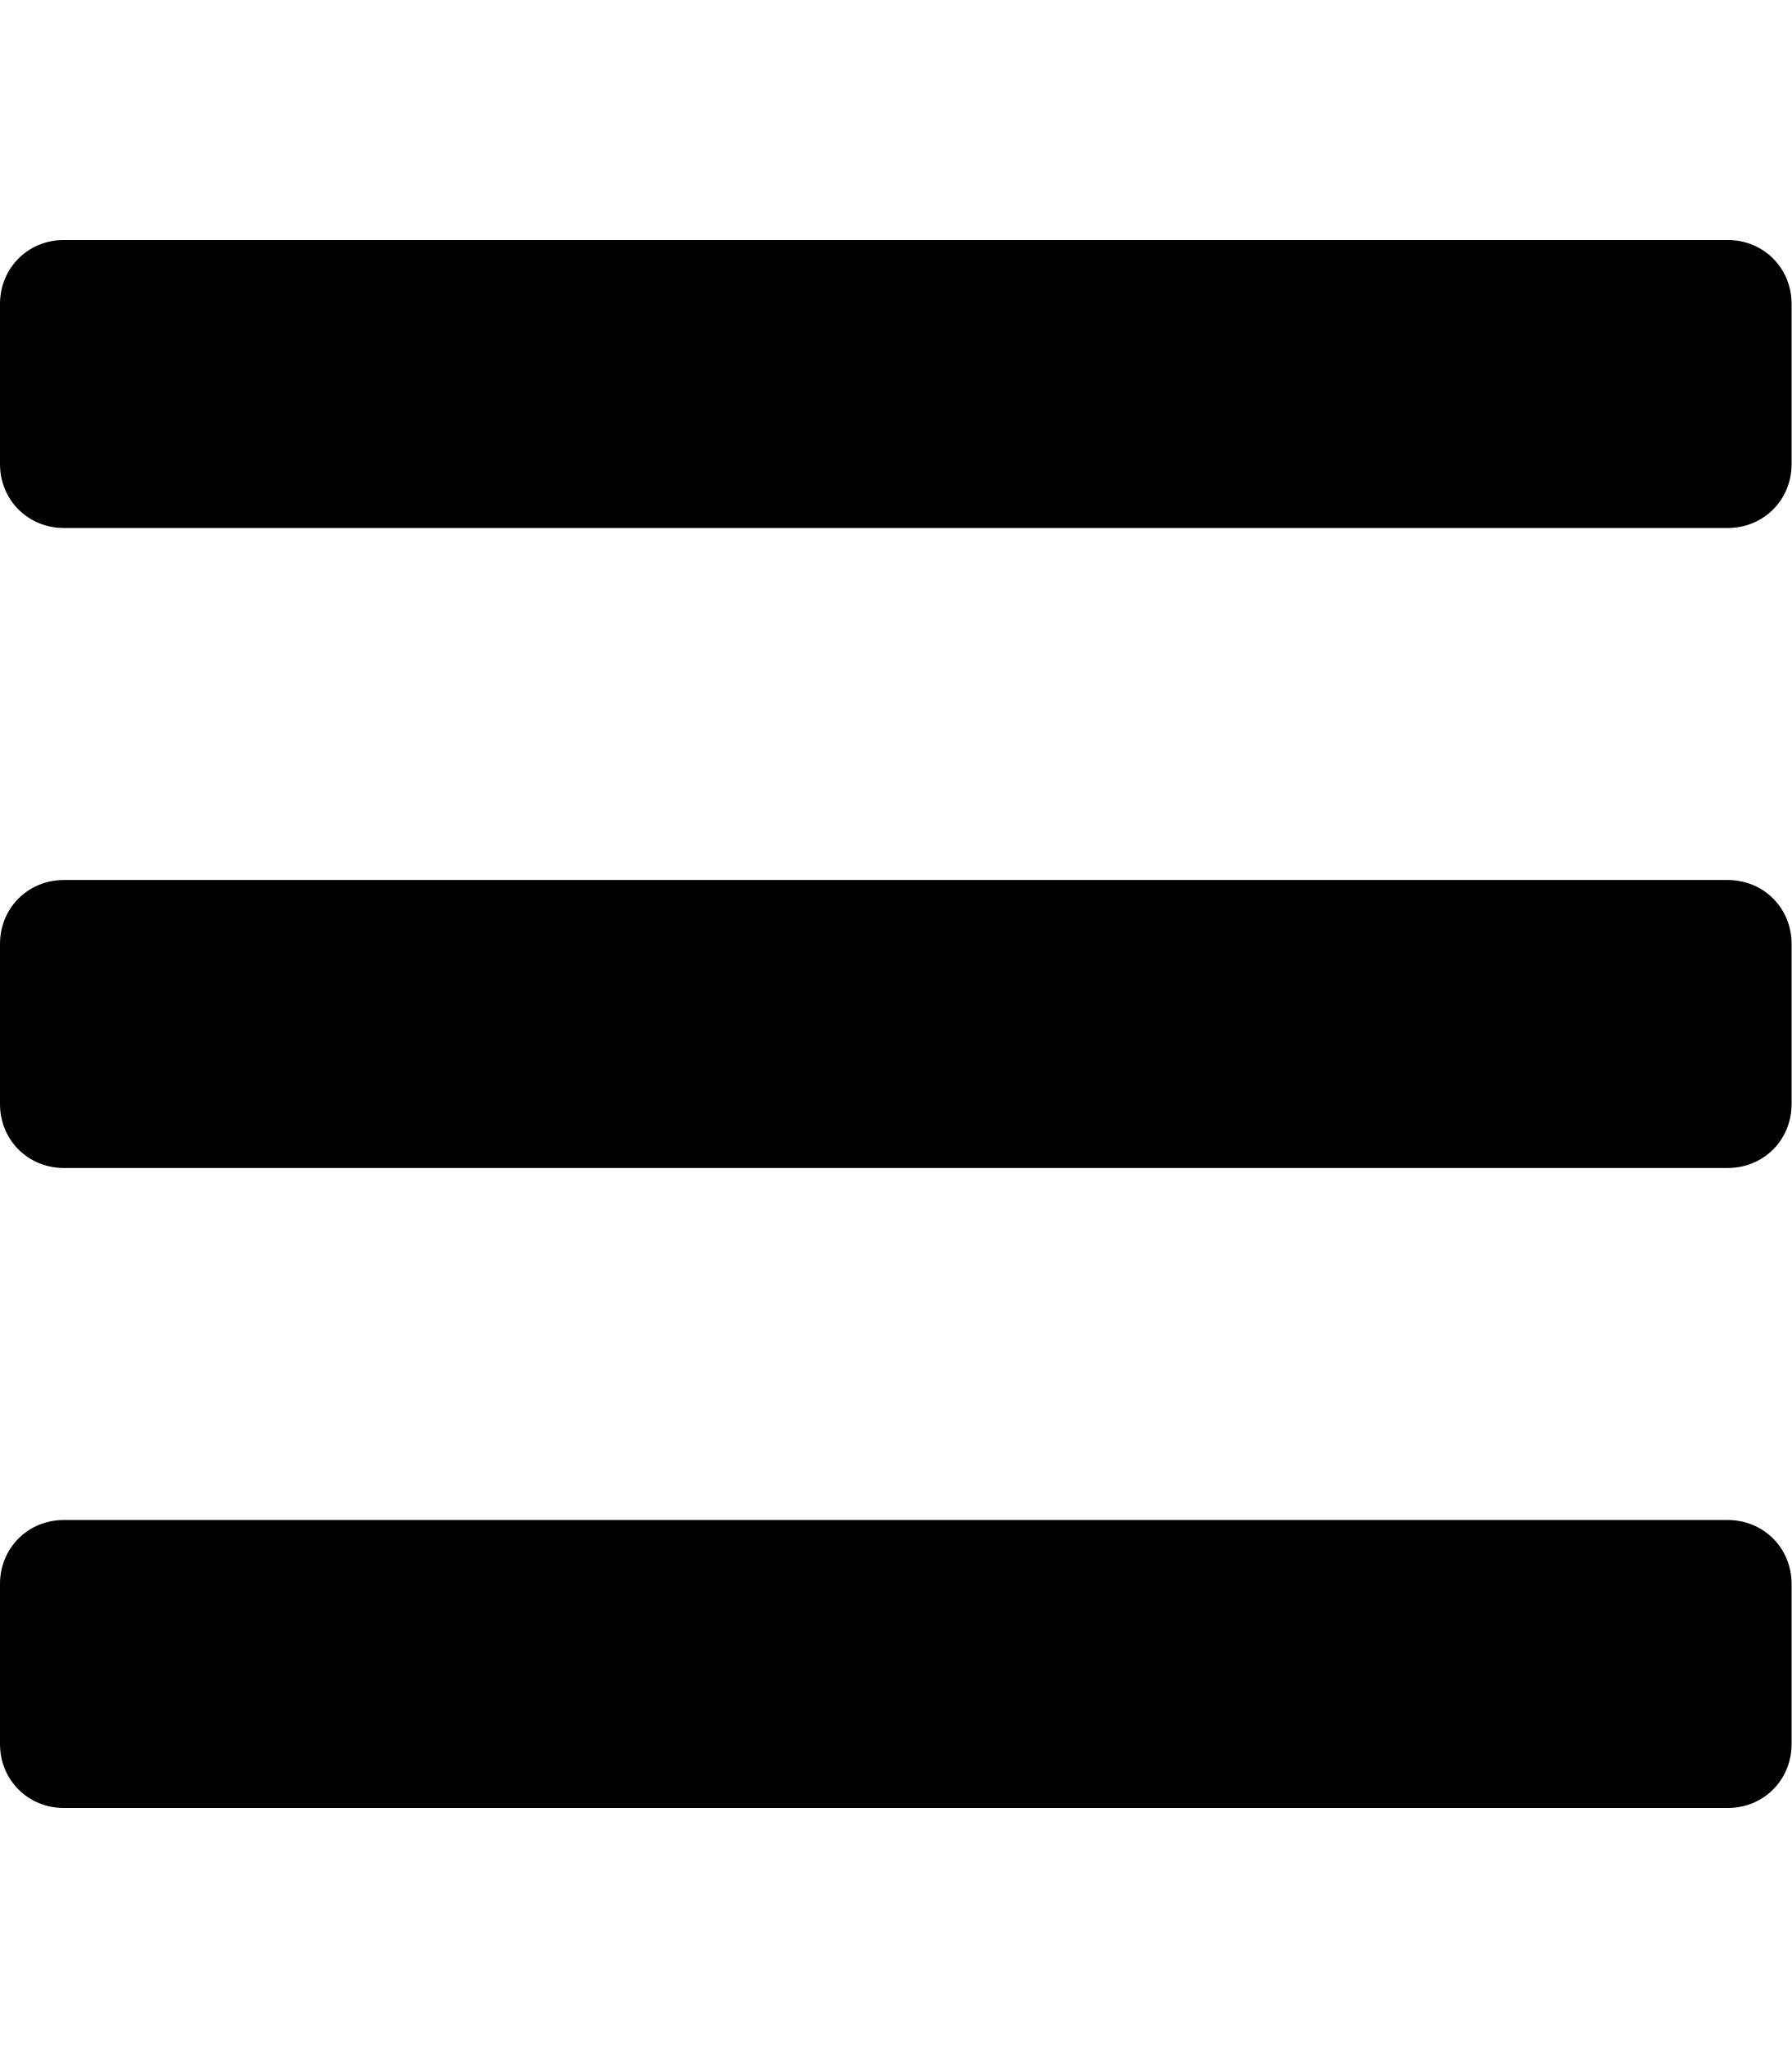
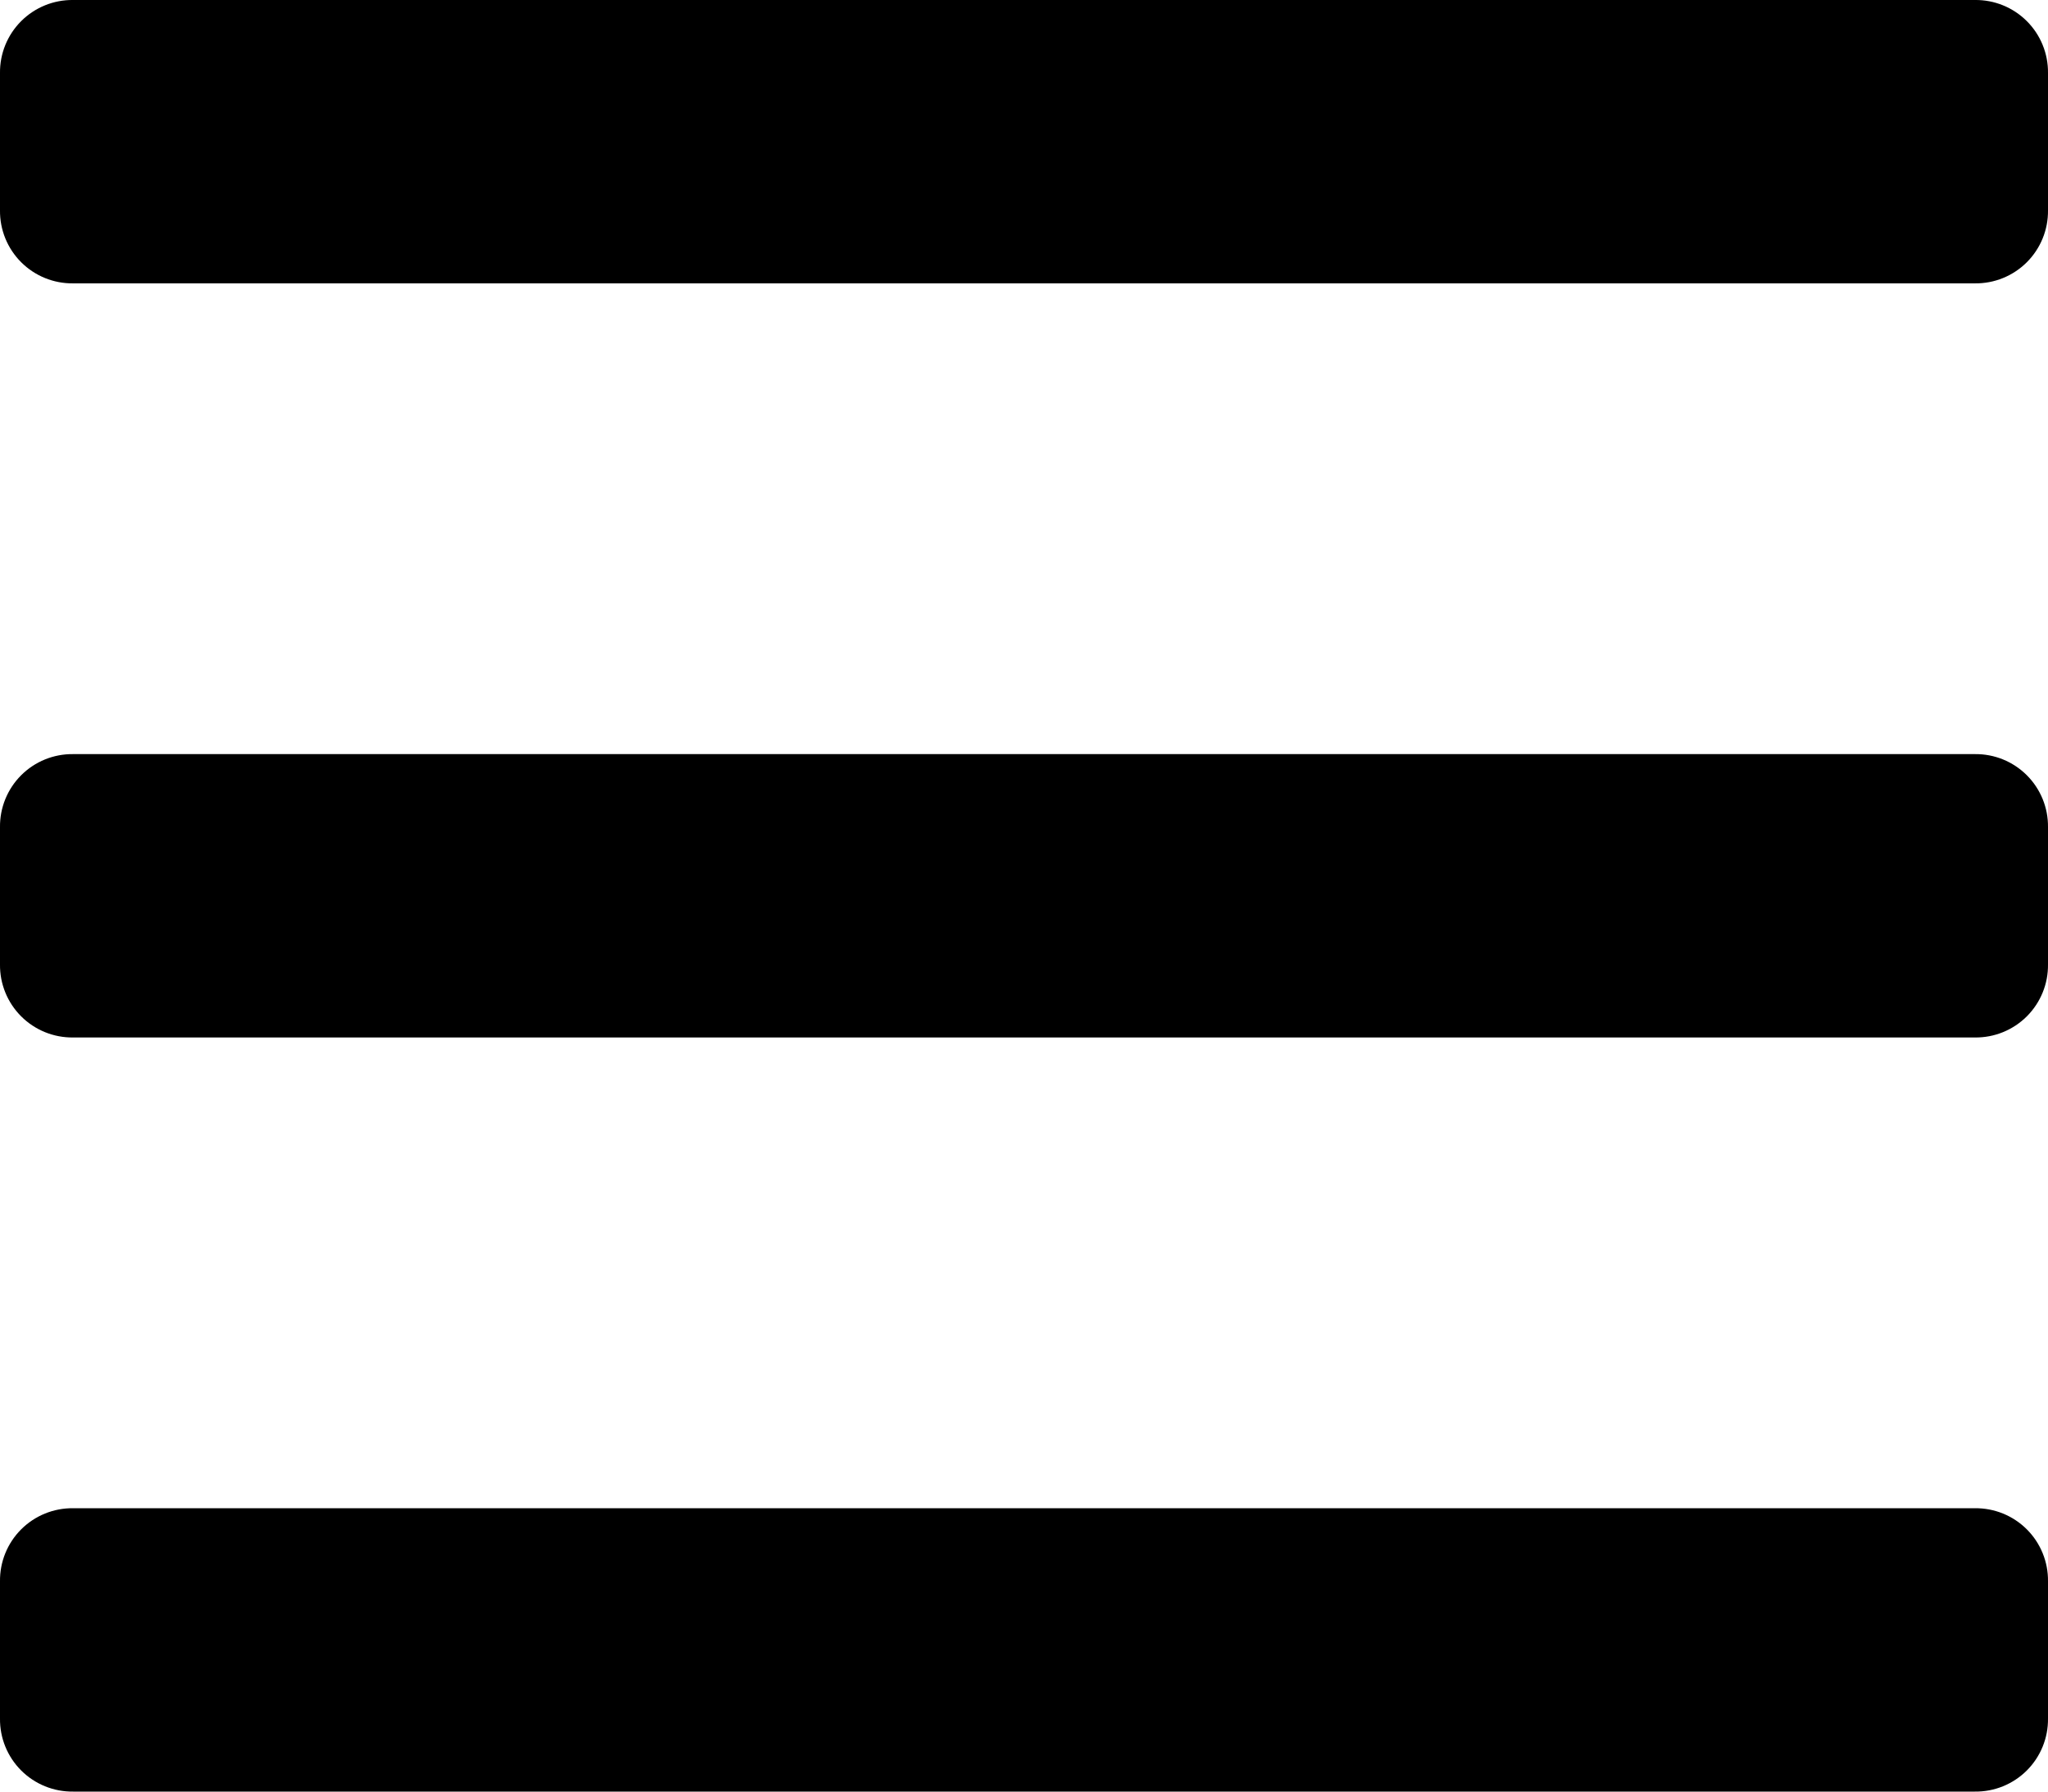
- <svg viewBox="0 0 448 512" className="hamburger">
-   <path d="M16 132h416c9 0 16-7 16-16V76c0-9-7-16-16-16H16C7 60 0 67 0 76v40c0 9 7 16 16 16z     m0 160h416c9 0 16-7 16-16v-40c0-9-7-16-16-16H16c-9 0-16 7-16 16v40c0 9 7 16 16 16z     m0 160h416c9 0 16-7 16-16v-40c0-9-7-16-16-16H16c-9 0-16 7-16 16v40c0 9 7 16 16 16z">
-   </path>
+ <svg xmlns="http://www.w3.org/2000/svg" width="448" height="392" viewBox="0 0 448 392">
+   <defs>
+     <style>
+       .cls-1 {
+         fill-rule: evenodd;
+       }
+     </style>
+   </defs>
+   <path id="Color_Fill_1" data-name="Color Fill 1" class="cls-1" d="M16,62H432a15.8,15.8,0,0,0,16-16V16A15.8,15.8,0,0,0,432,0H16A15.8,15.8,0,0,0,0,16V46A15.8,15.8,0,0,0,16,62Zm0,165H432a15.8,15.8,0,0,0,16-16V181a15.8,15.8,0,0,0-16-16H16A15.8,15.8,0,0,0,0,181v30A15.8,15.8,0,0,0,16,227Zm0,165H432a15.8,15.8,0,0,0,16-16V346a15.8,15.8,0,0,0-16-16H16A15.8,15.8,0,0,0,0,346v30A15.8,15.8,0,0,0,16,392Z" />
</svg>
